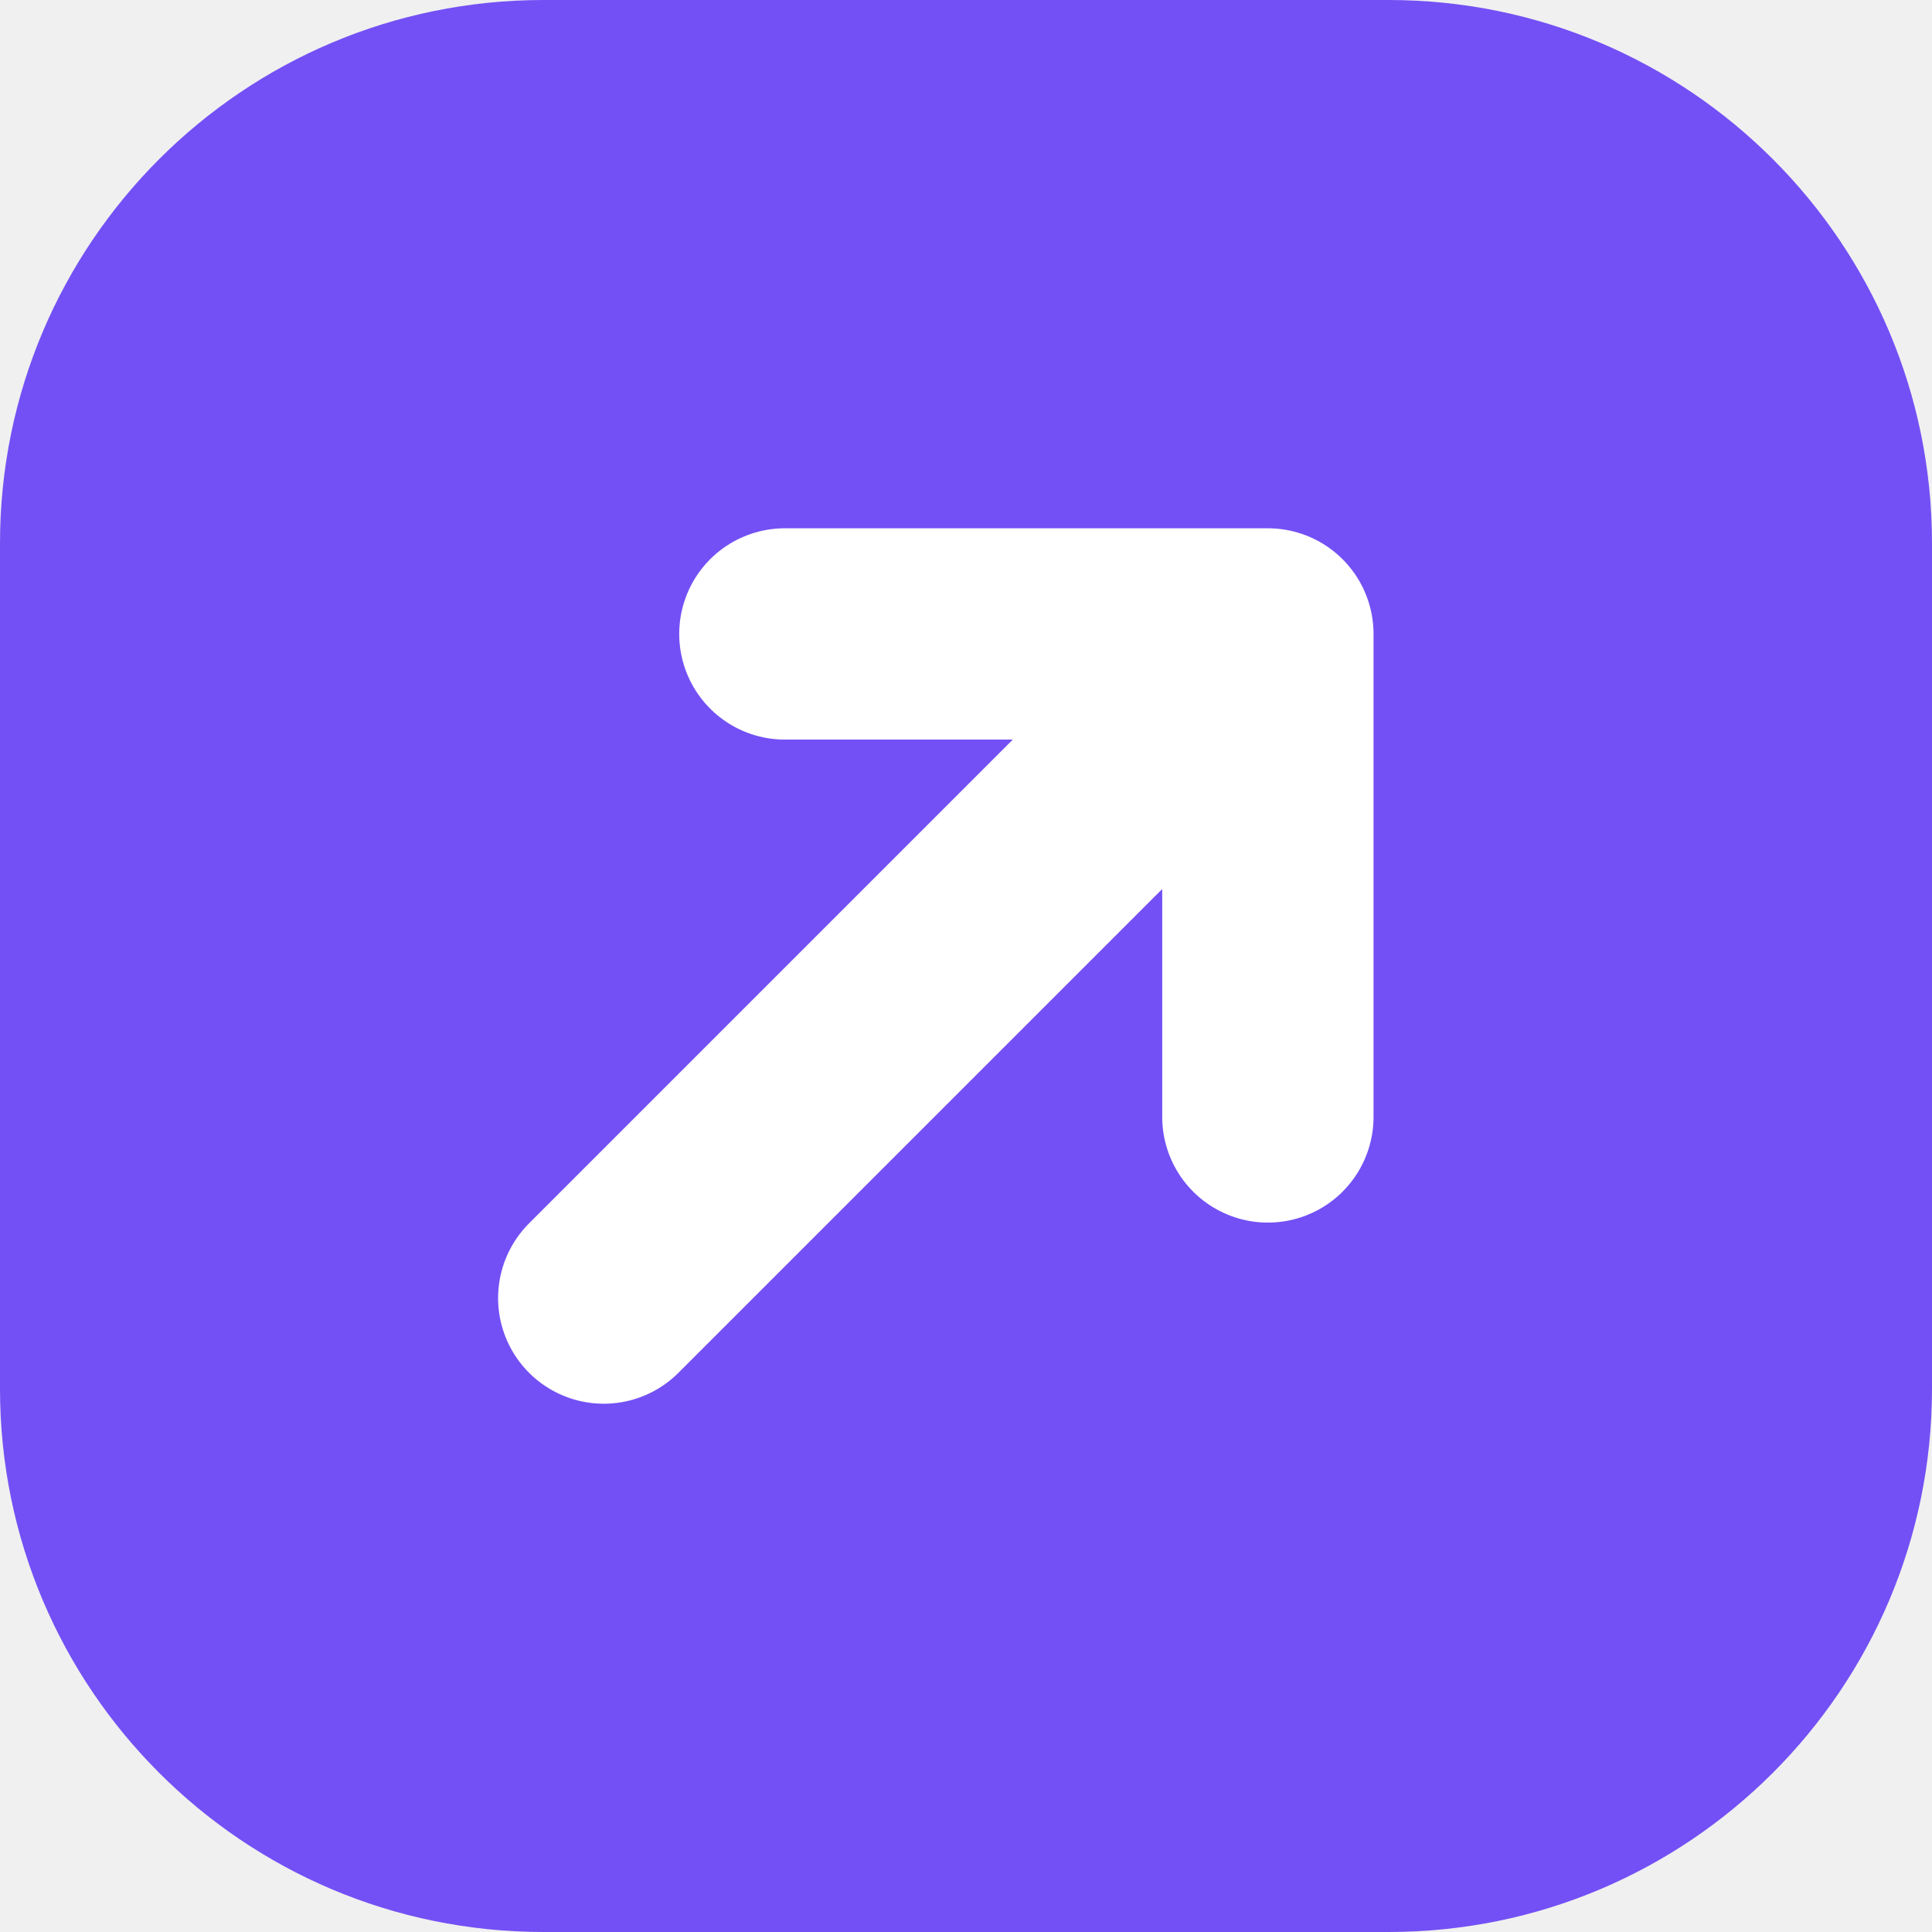
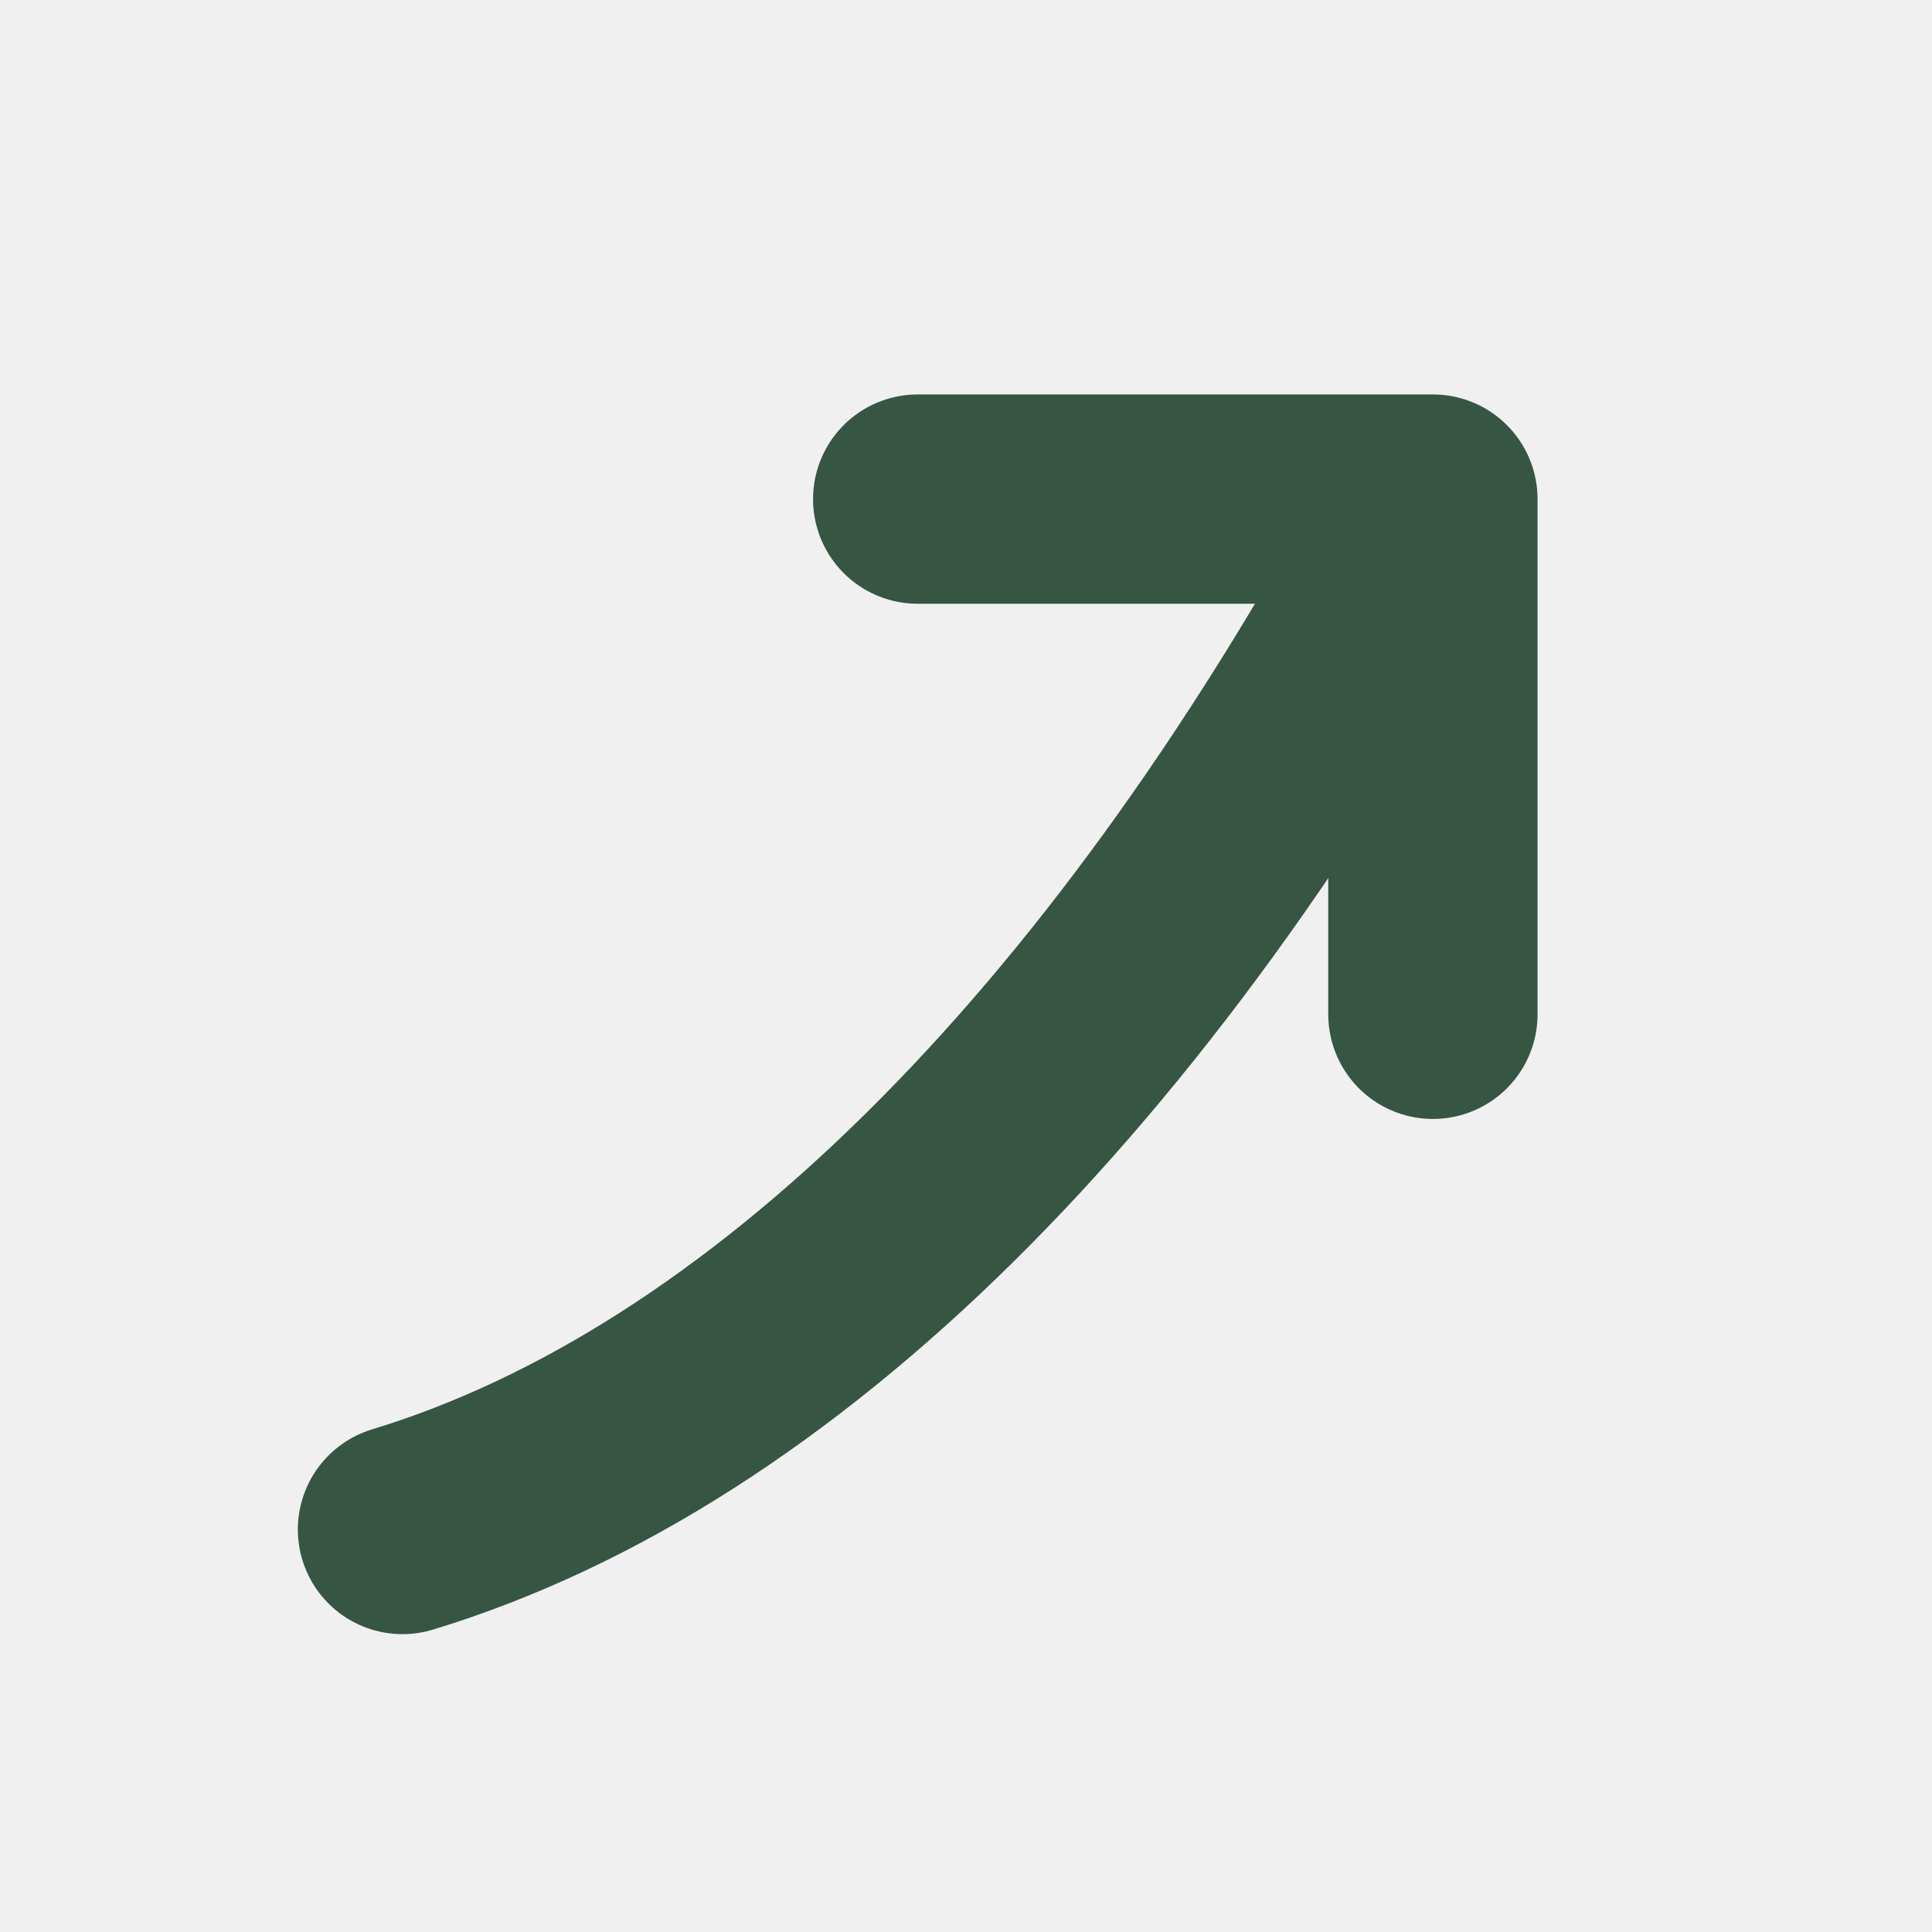
- <svg xmlns="http://www.w3.org/2000/svg" viewBox="0 0 32 32">
-   <rect width="32" height="32" rx="9" fill="#7350F5" />
-   <path d="M10 21.5 21 10.5M13 10.5h8v8" fill="none" stroke="#fff" stroke-width="3.5" stroke-linecap="round" stroke-linejoin="round" />
+ <svg xmlns="http://www.w3.org/2000/svg" viewBox="0 0 24 24">
+   <style>path{stroke:#365543}@media (prefers-color-scheme:dark){path{stroke:#a9cbb0}}</style>
+   <g fill="none" stroke-width="2.6" stroke-linecap="round" stroke-linejoin="round">
+     <path d="M5 19c4.6-1.4 9-5.8 12.6-12.4" />
+     <path d="M11.4 6.2h6.4v6.4" />
+   </g>
</svg>
